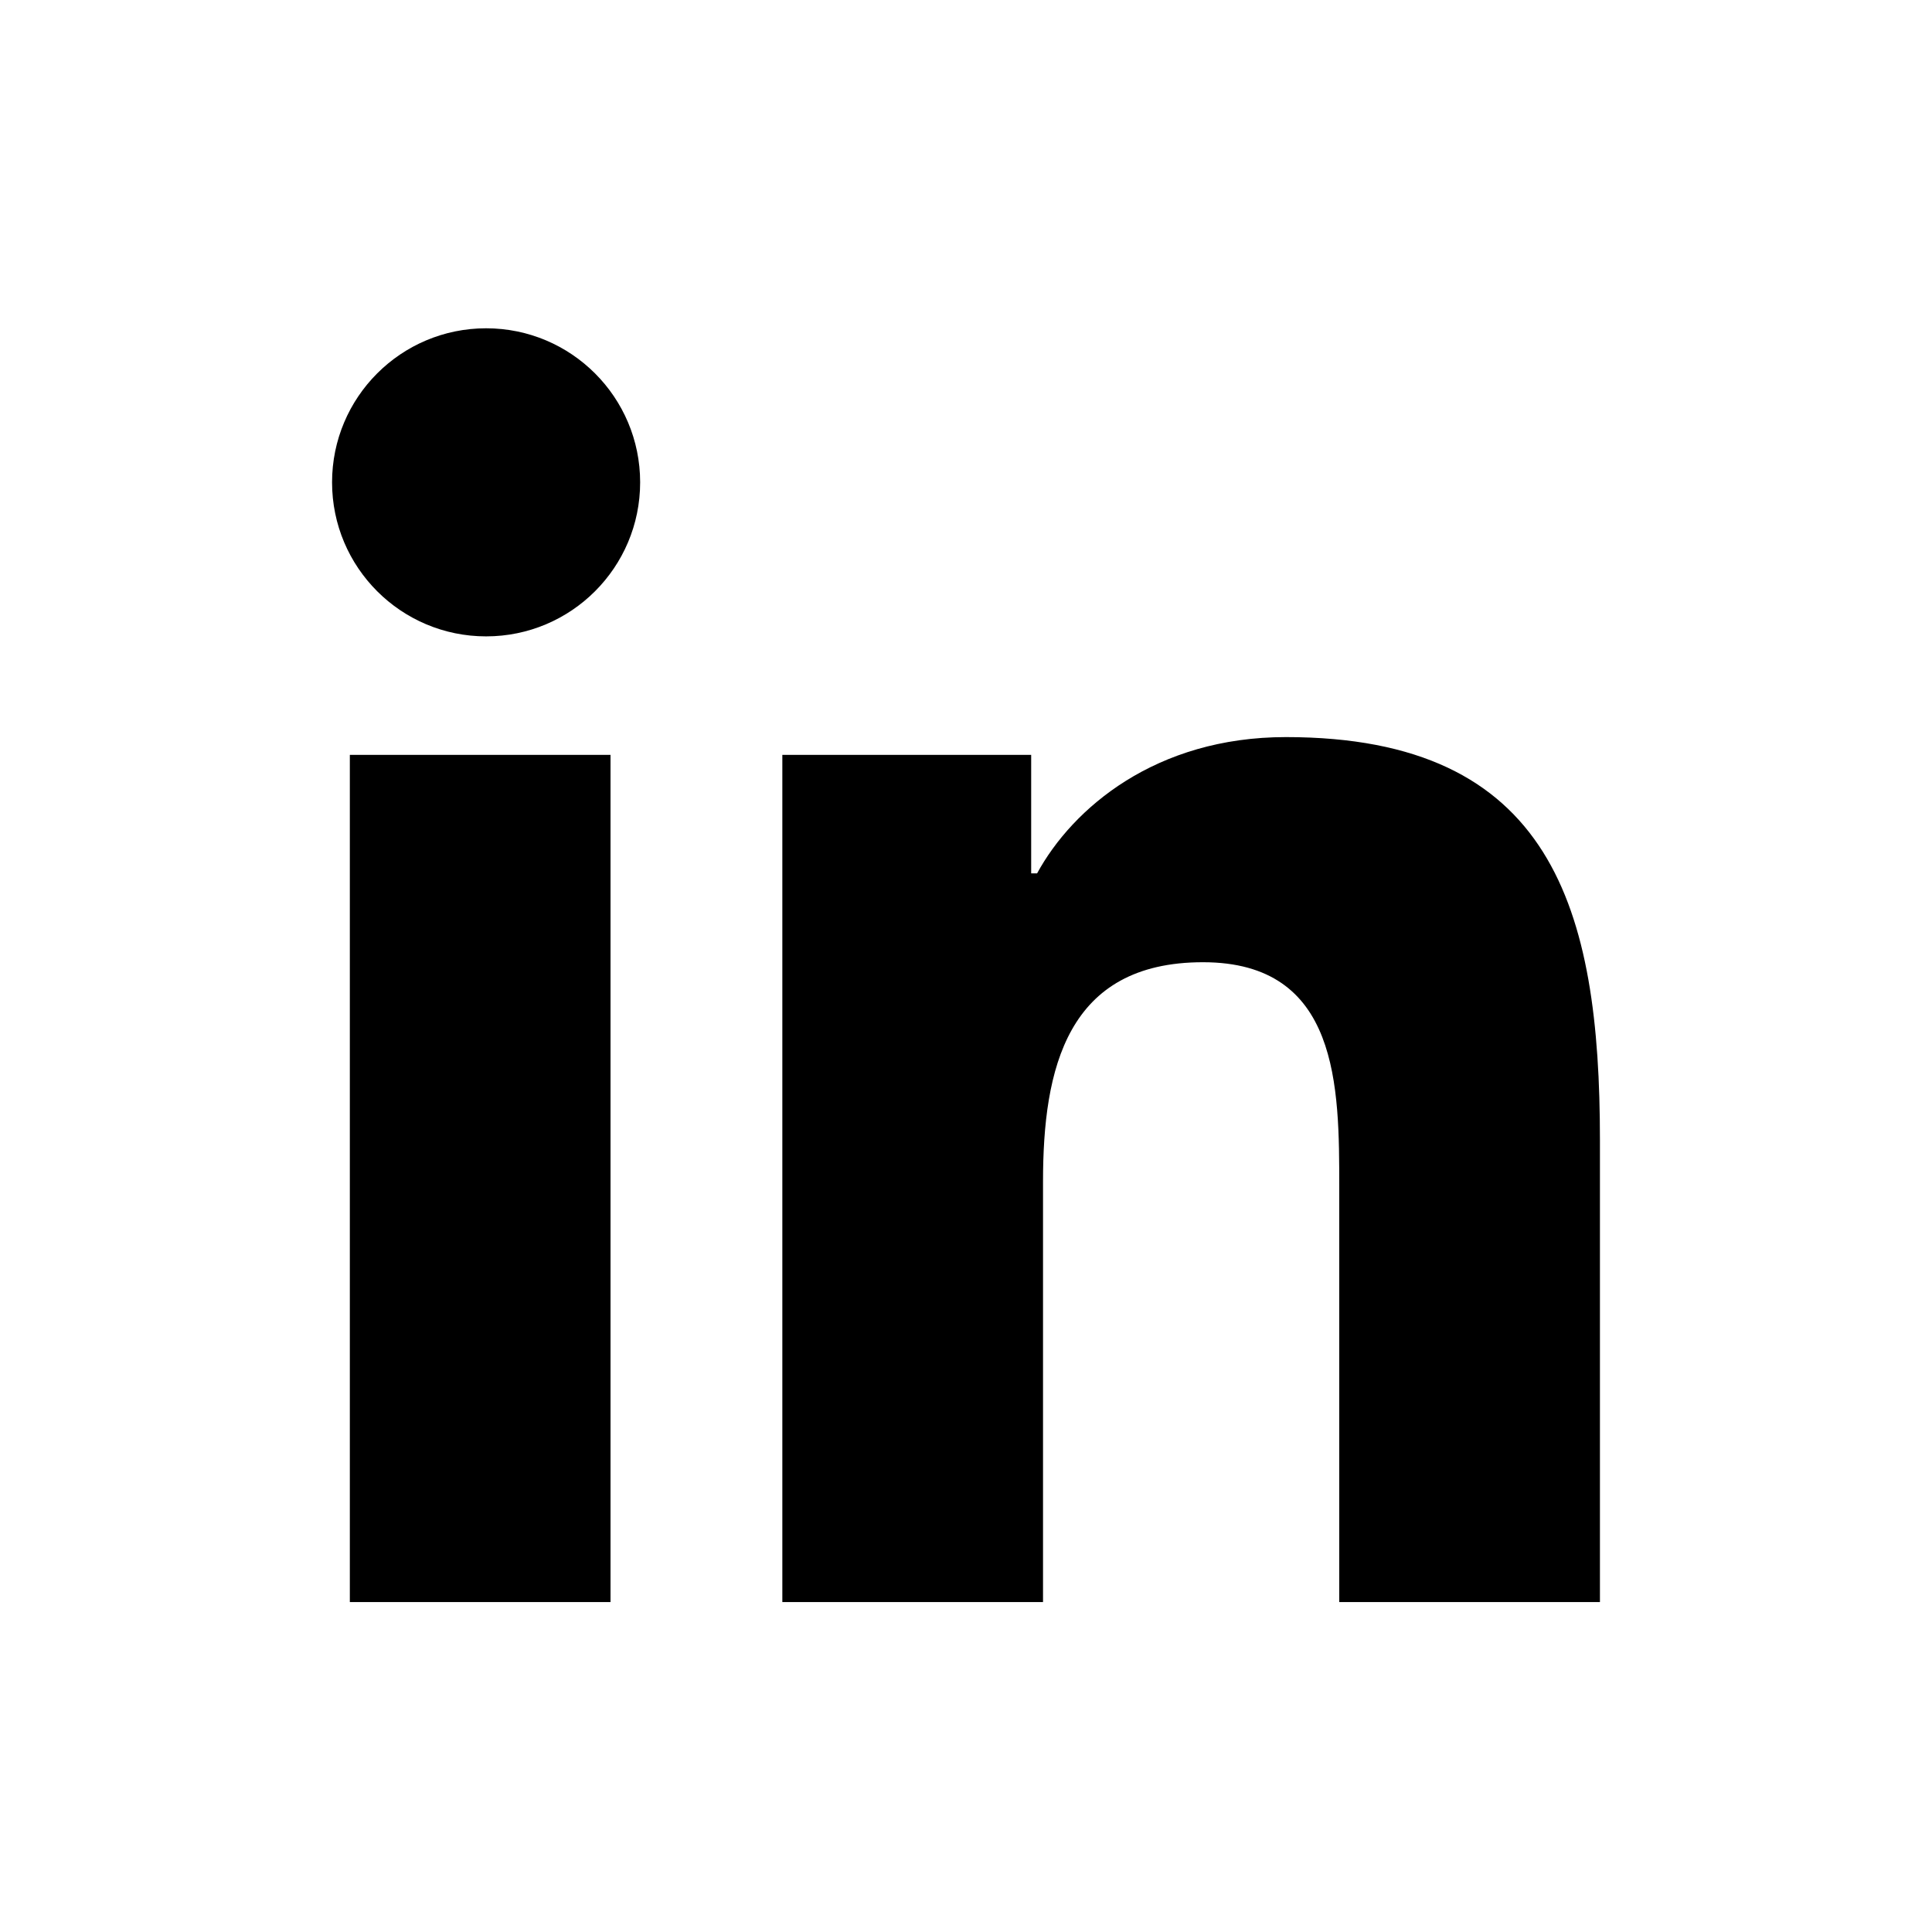
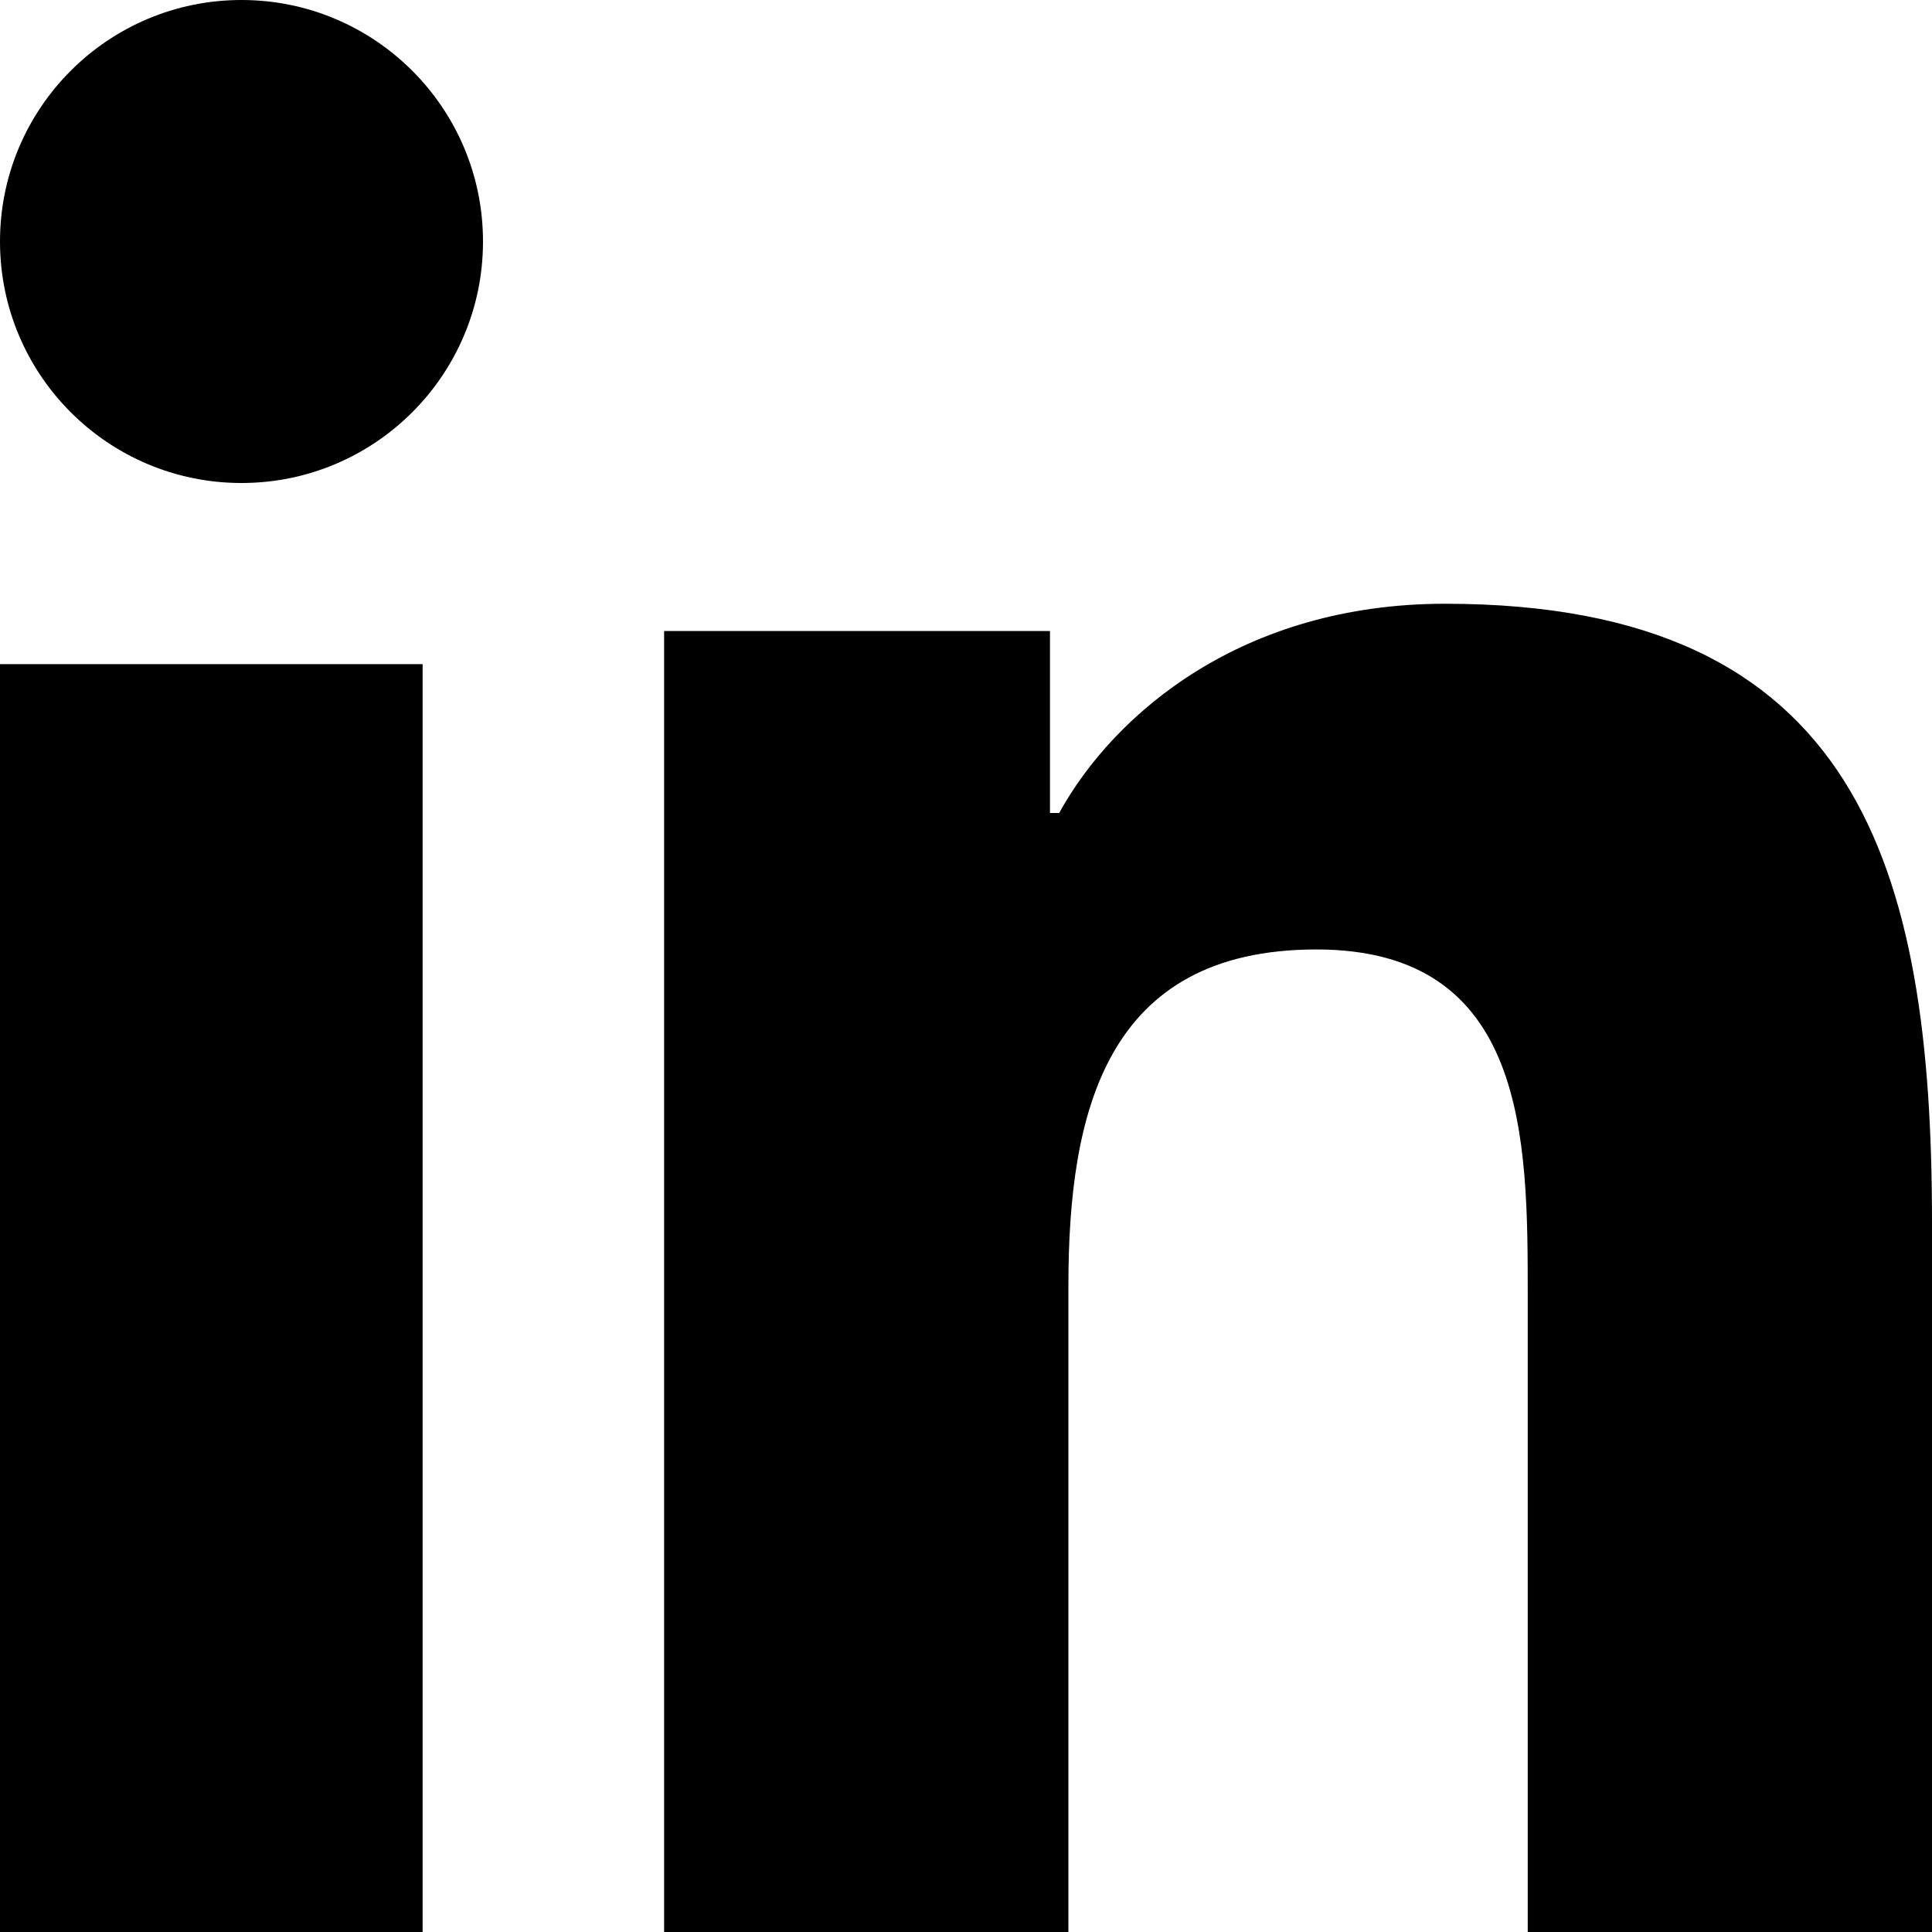
- <svg xmlns="http://www.w3.org/2000/svg" viewBox="0 0 1024 1024" version="1.1">
-   <path d="M414.654,400.093 L414.654,849.14 L552.822,849.14 L552.822,626.187 C552.822,566.523 565.383,510 637.607,510 C709.832,510 709.832,575.944 709.832,629.327 L709.832,849.14 L848,849.14 L848,604.206 C848,481.738 822.879,390.673 681.57,390.673 C612.486,390.673 568.523,428.355 549.682,462.897 L546.542,462.897 L546.542,400.093 L414.654,400.093 Z M185.421,400.093 L323.589,400.093 L323.589,849.14 L185.421,849.14 L185.421,400.093 Z M257.645,337.29 C212.554,337.29 176,300.736 176,255.645 C176,210.554 212.554,174 257.645,174 C302.736,174 339.29,210.554 339.29,255.645 C339.29,300.736 302.736,337.29 257.645,337.29 Z" id="path-1" />
+ <svg xmlns="http://www.w3.org/2000/svg" viewBox="0 0 32 32" version="1.1">
+   <path d="M11,10.452 L11,32 L17.696,32 L17.696,21.301 C17.696,18.438 18.304,15.726 21.804,15.726 C25.304,15.726 25.304,18.89 25.304,21.452 L25.304,32 L32,32 L32,20.247 C32,14.37 30.783,10 23.935,10 C20.587,10 18.457,11.808 17.543,13.466 L17.391,13.466 L17.391,10.452 L11,10.452 Z M0,11 L7,11 L7,32 L0,32 L0,11 Z M4,8 C1.791,8 0,6.209 0,4 C0,1.791 1.791,0 4,0 C6.209,0 8,1.791 8,4 C8,6.209 6.209,8 4,8 Z" id="path-1" />
</svg>
